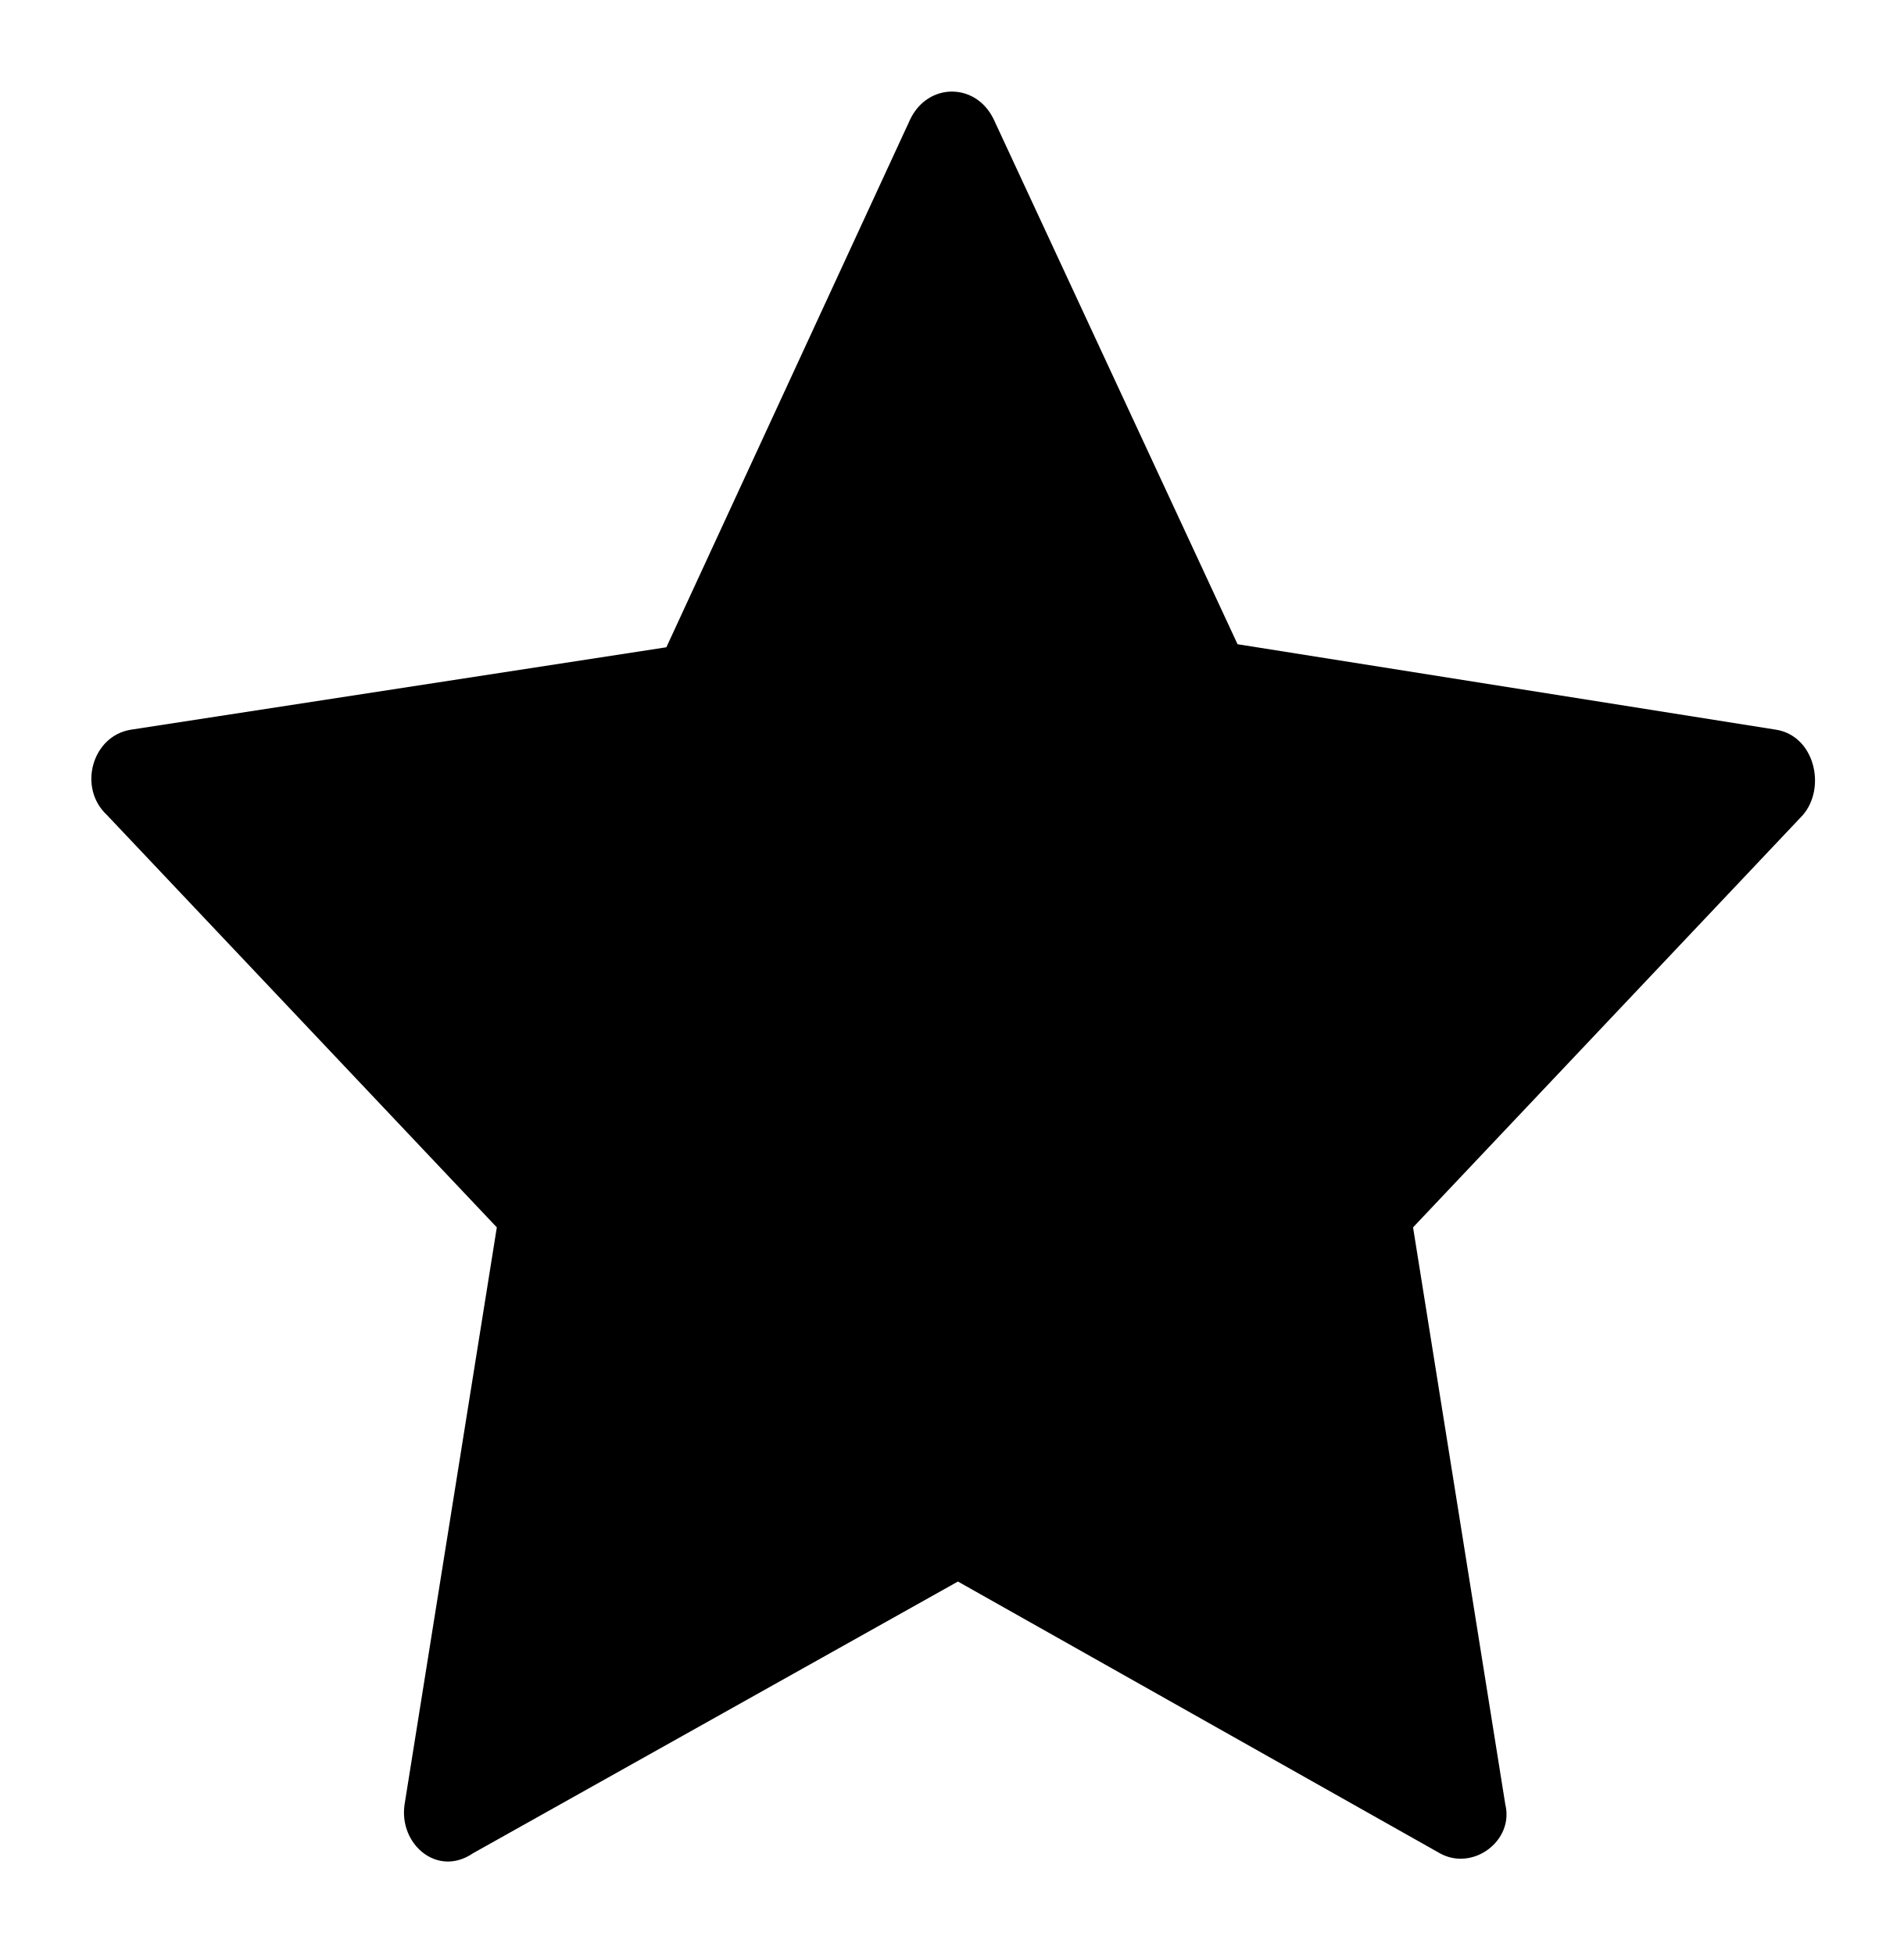
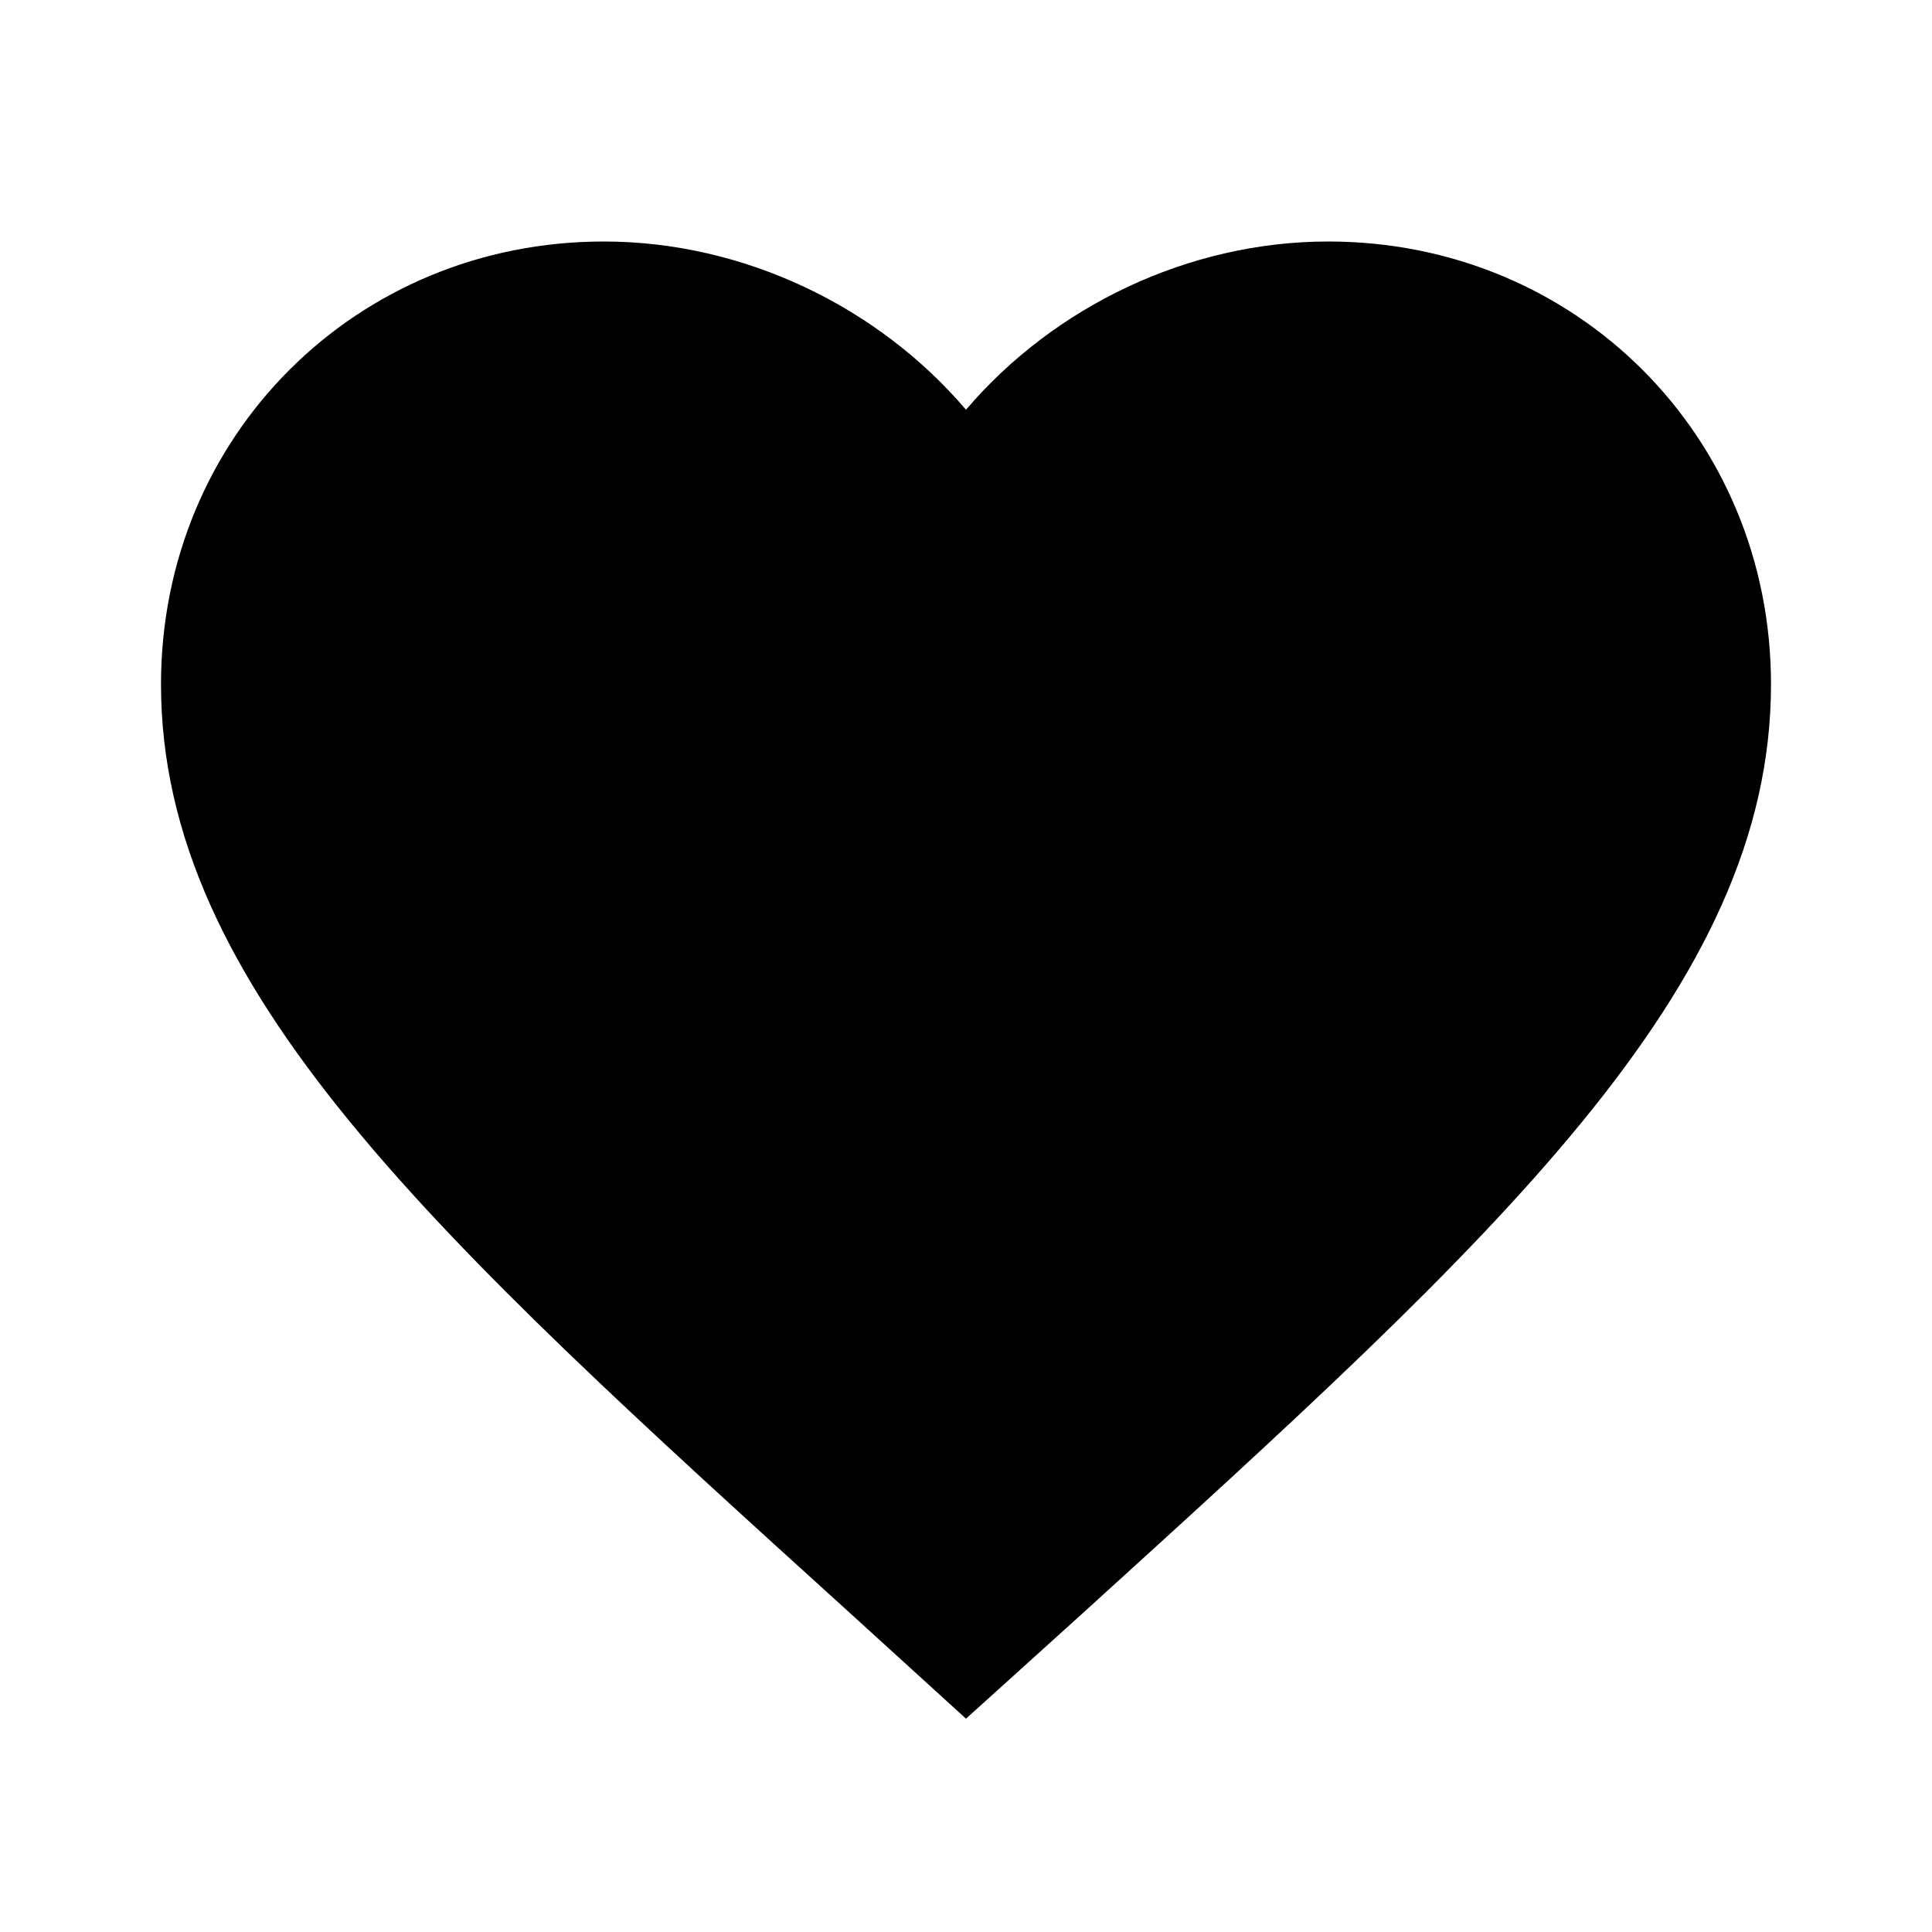
- <svg xmlns="http://www.w3.org/2000/svg" width="38" height="39" viewBox="0 0 38 39" fill="none">
-   <path d="M35.447 14.564L24.7 12.858L19.831 2.377C19.475 1.645 18.525 1.645 18.169 2.377L13.3 12.919L2.612 14.564C1.841 14.686 1.544 15.722 2.137 16.27L9.916 24.497L8.075 36.014C7.956 36.806 8.728 37.477 9.441 36.989L19.119 31.566L28.737 36.989C29.39 37.355 30.222 36.745 30.044 36.014L28.203 24.497L35.981 16.27C36.456 15.722 36.219 14.686 35.447 14.564Z" fill="black" />
+ <svg xmlns="http://www.w3.org/2000/svg" width="24" height="24" viewBox="0 0 24 24" fill="none">
+   <path d="M12 21.35l-1.45-1.32C5.4 15.36 2 12.28 2 8.5 2 5.42 4.42 3 7.5 3c1.74 0 3.41.81 4.5 2.09C13.09 3.81 14.76 3 16.5 3 19.58 3 22 5.42 22 8.5c0 3.78-3.4 6.86-8.55 11.54L12 21.35z" fill="currentColor" />
</svg>
